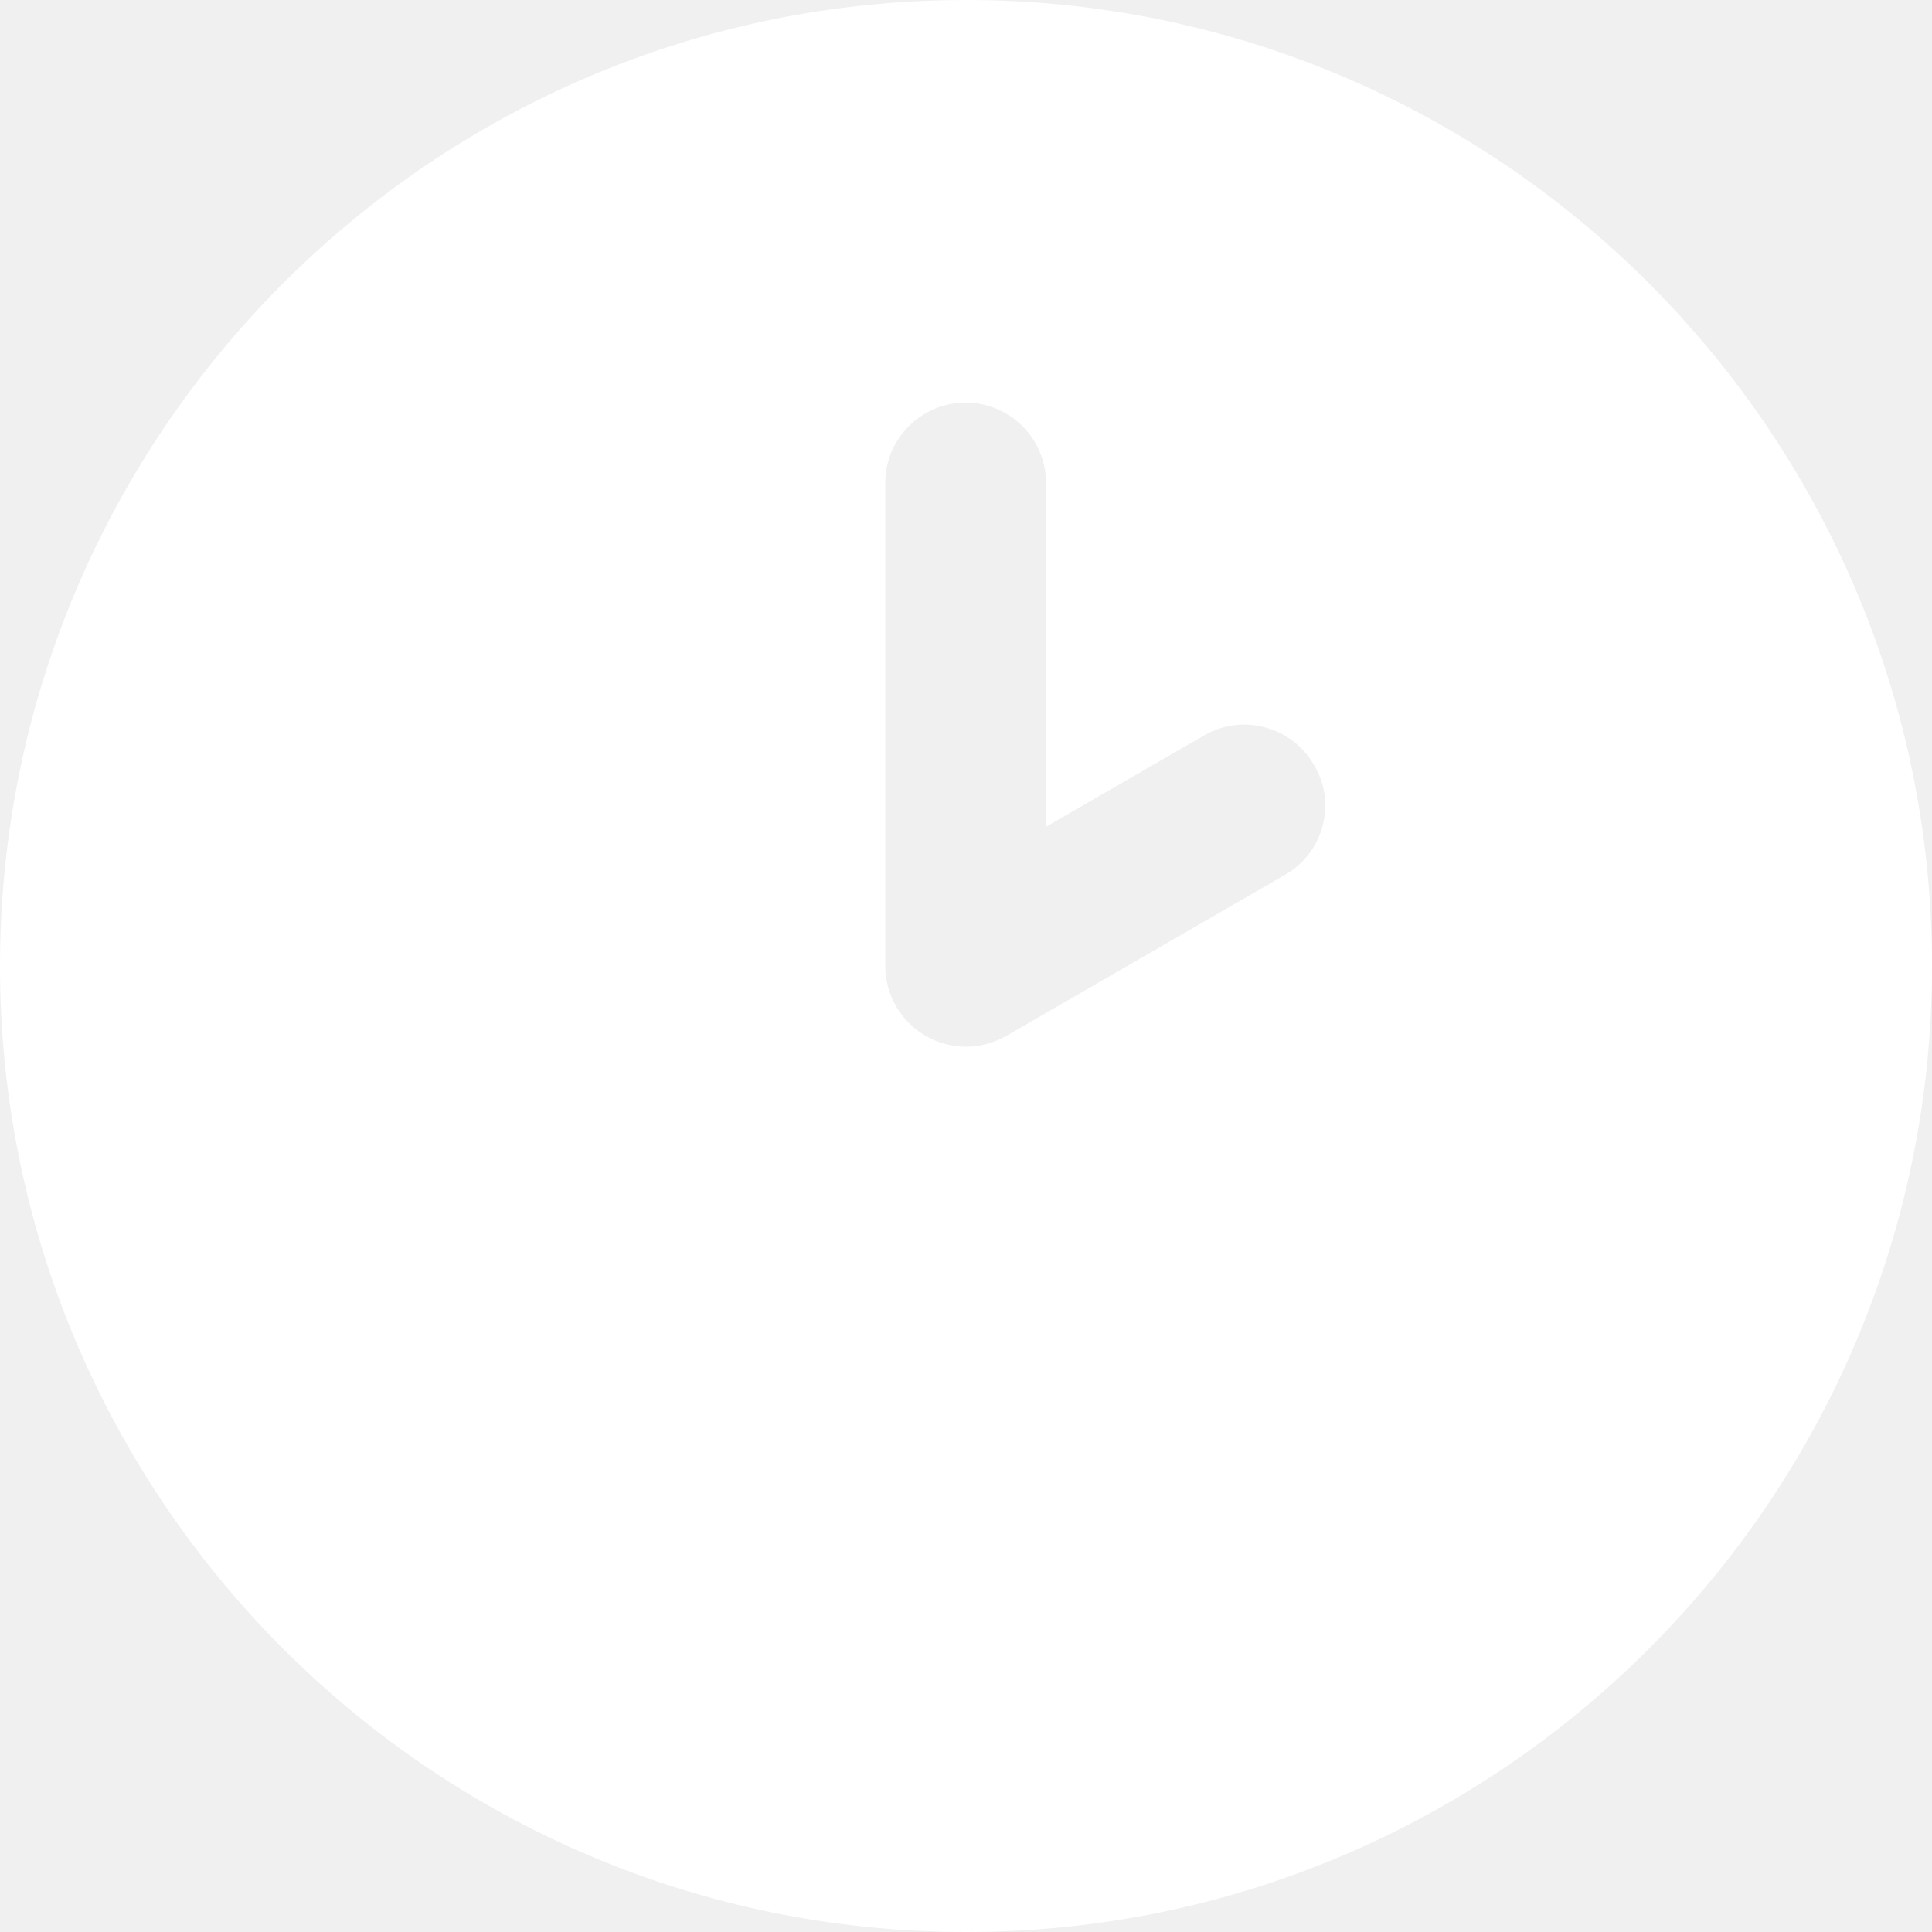
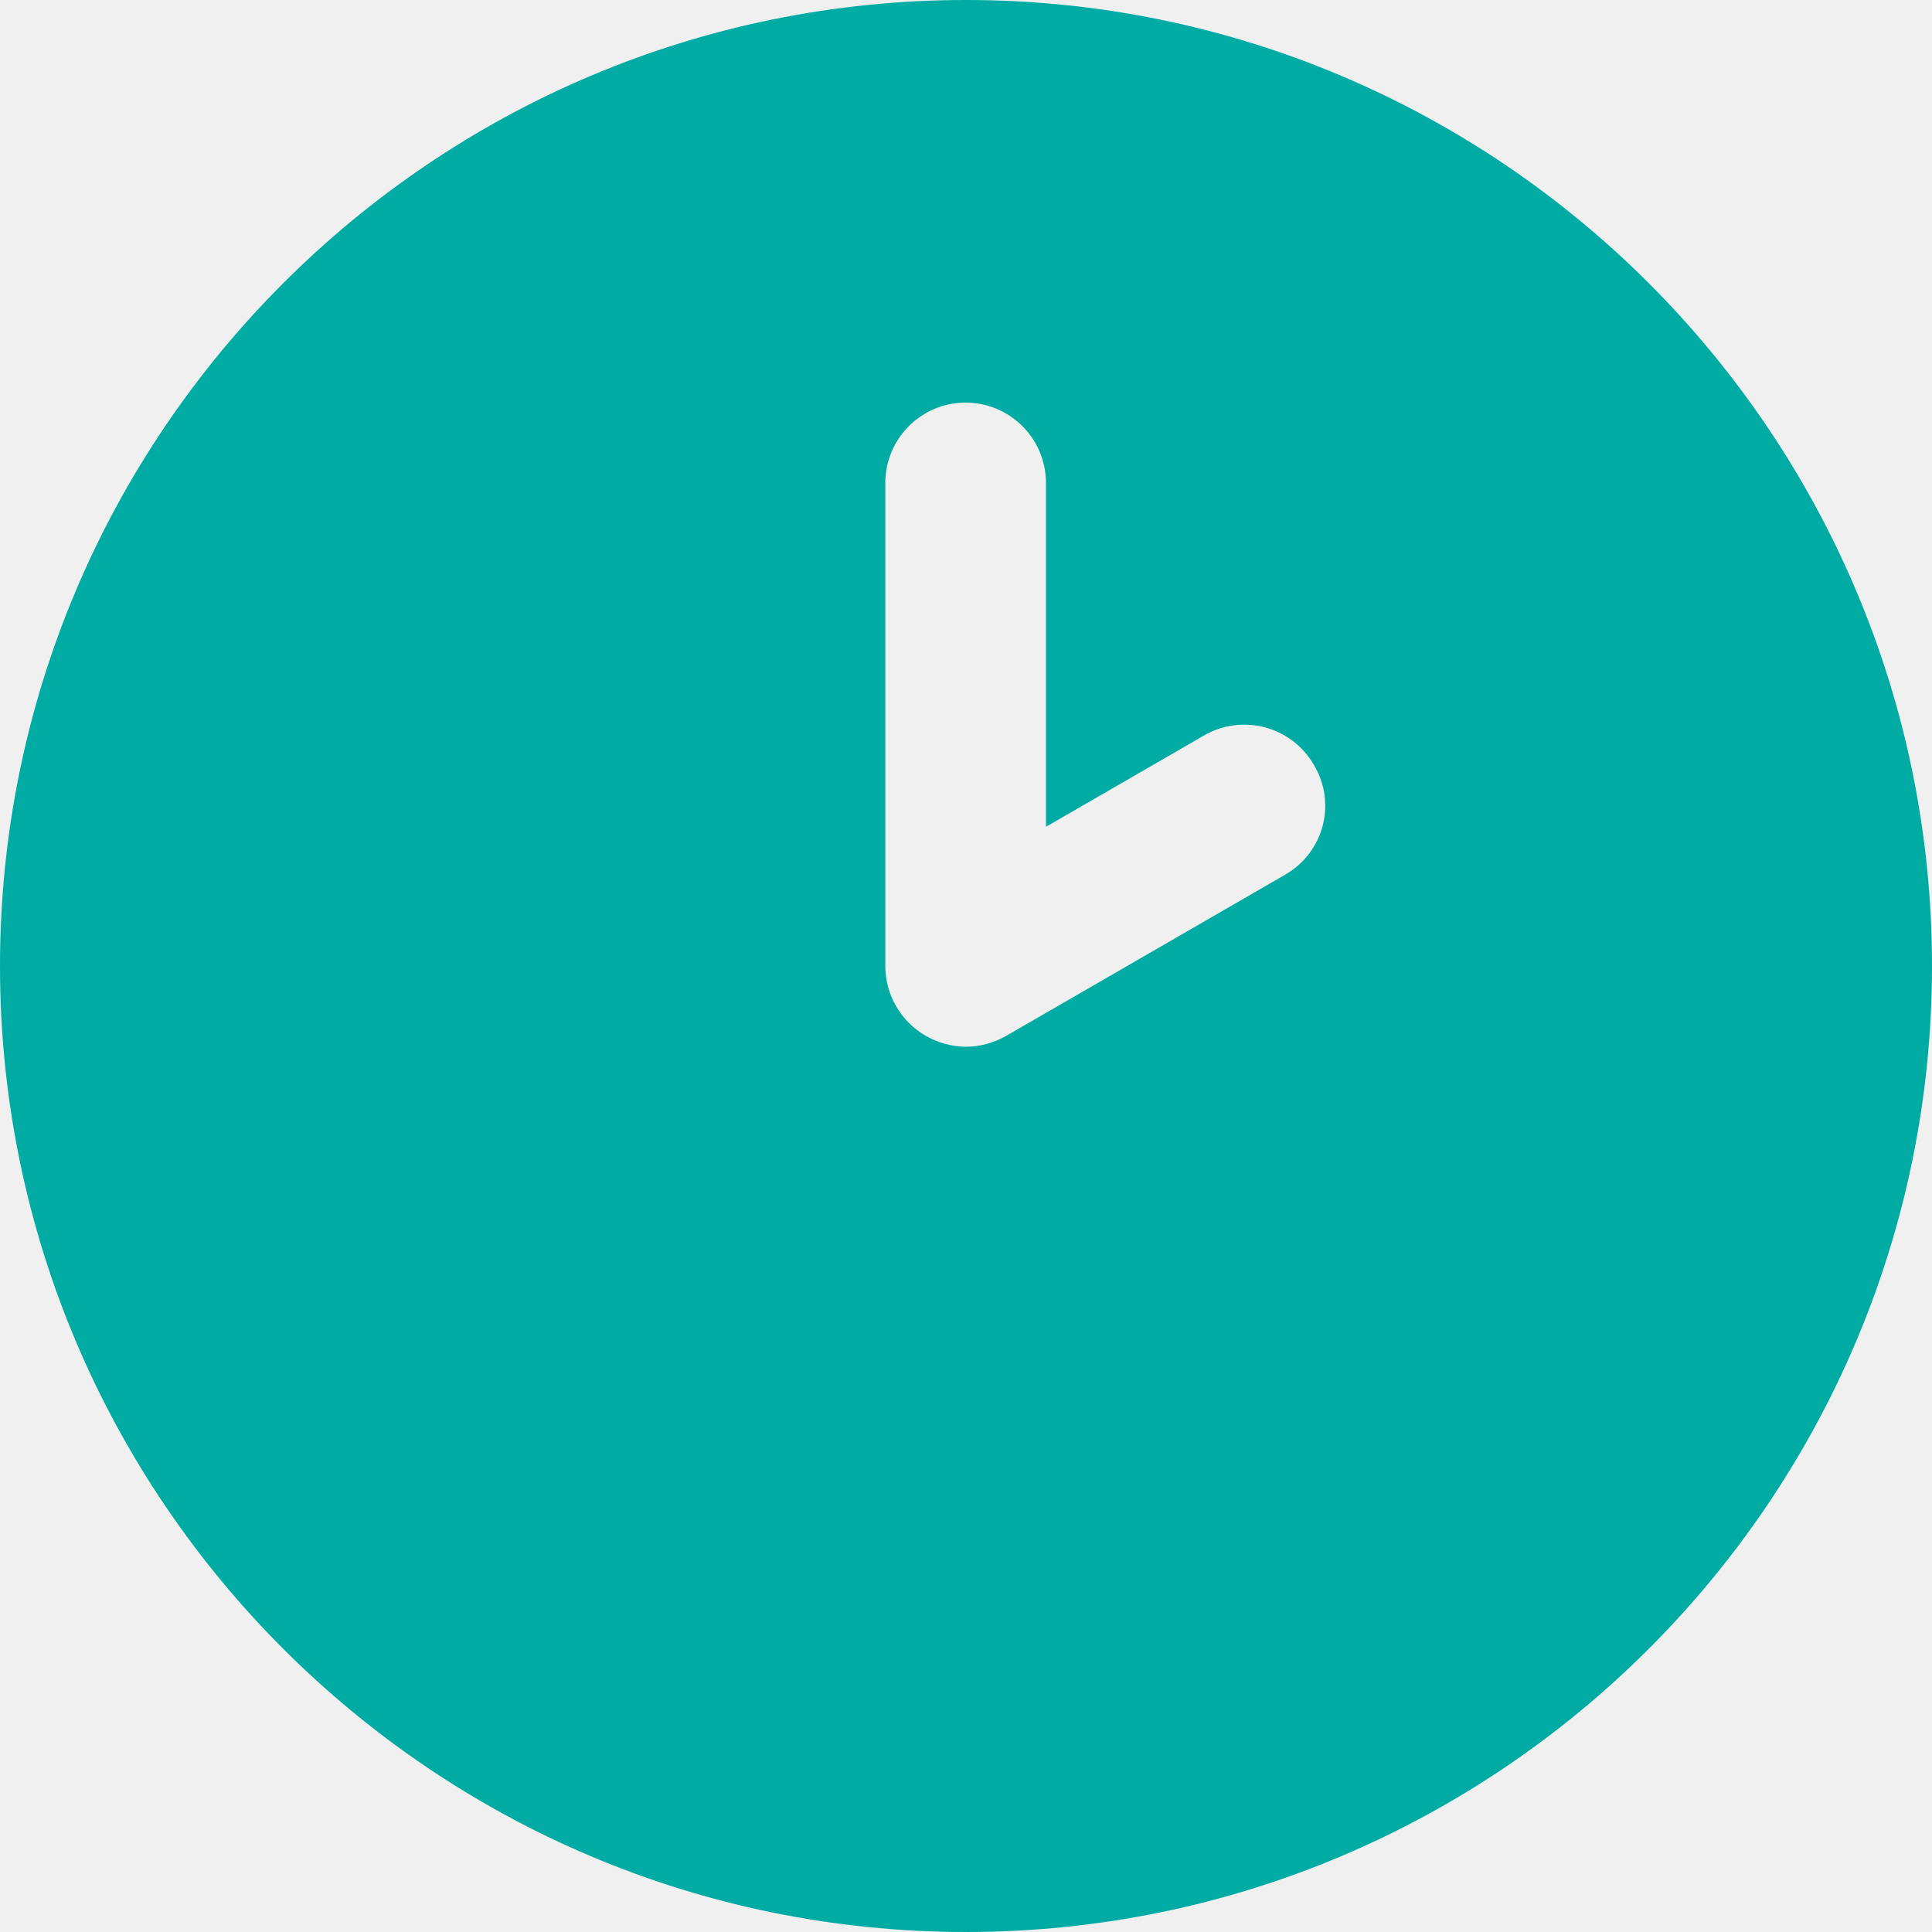
- <svg xmlns="http://www.w3.org/2000/svg" width="20" height="20" viewBox="0 0 20 20" fill="none">
-   <path d="M10 0C4.484 0 0 4.484 0 10C0 15.516 4.484 20 10 20C15.516 20 20 15.516 20 10C20 4.484 15.516 0 10 0ZM13.305 9.055L10.418 10.723C10.289 10.797 10.145 10.836 10 10.836C9.855 10.836 9.711 10.797 9.582 10.723C9.324 10.574 9.164 10.297 9.164 10V5C9.164 4.539 9.539 4.168 9.996 4.168C10.453 4.168 10.828 4.539 10.828 5V8.559L12.465 7.613C12.863 7.383 13.371 7.52 13.602 7.918C13.84 8.316 13.703 8.824 13.305 9.055Z" fill="white" />
+ <svg xmlns="http://www.w3.org/2000/svg" width="18" height="18" viewBox="0 0 18 18" fill="none">
+   <path d="M9 0C4.036 0 0 4.036 0 9C0 13.964 4.036 18 9 18C13.964 18 18 13.964 18 9C18 4.036 13.964 0 9 0ZM11.974 8.149L9.376 9.65C9.26 9.717 9.13 9.752 9 9.752C8.87 9.752 8.74 9.717 8.624 9.65C8.392 9.517 8.248 9.267 8.248 9V4.5C8.248 4.085 8.585 3.751 8.996 3.751C9.408 3.751 9.745 4.085 9.745 4.5V7.703L11.218 6.852C11.577 6.645 12.034 6.768 12.241 7.126C12.456 7.485 12.333 7.942 11.974 8.149Z" fill="#00ABA4" />
</svg>
